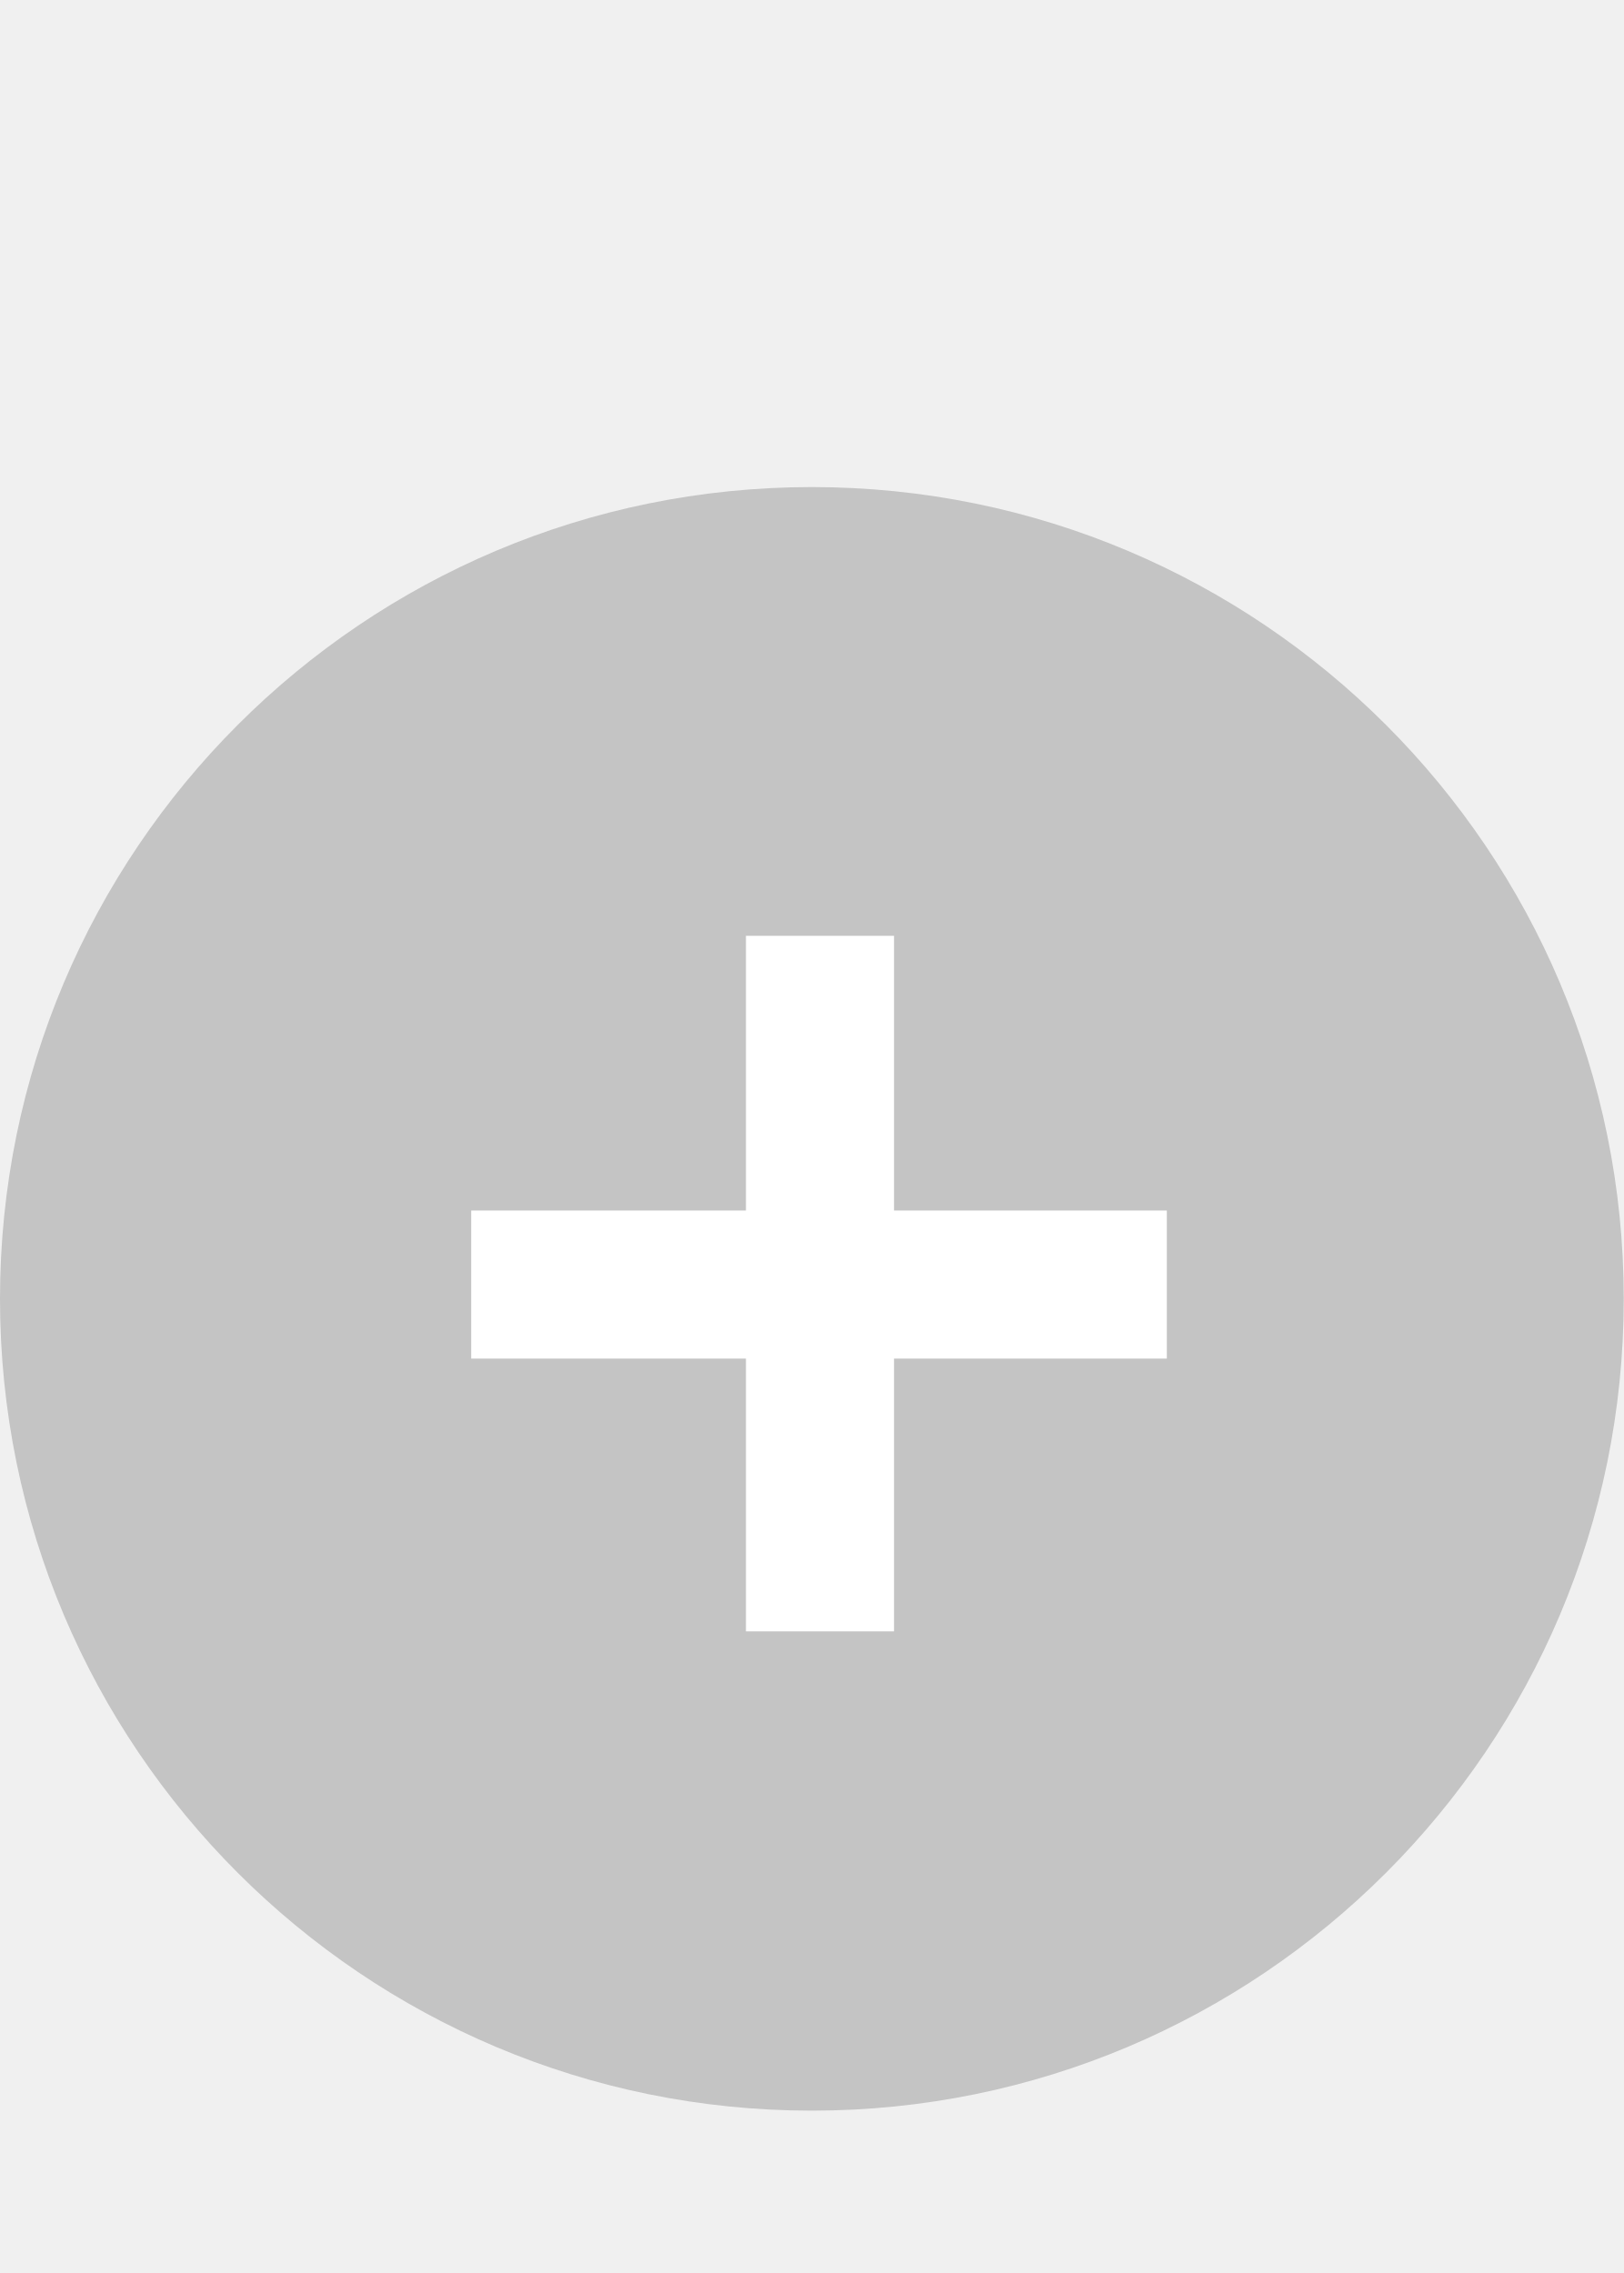
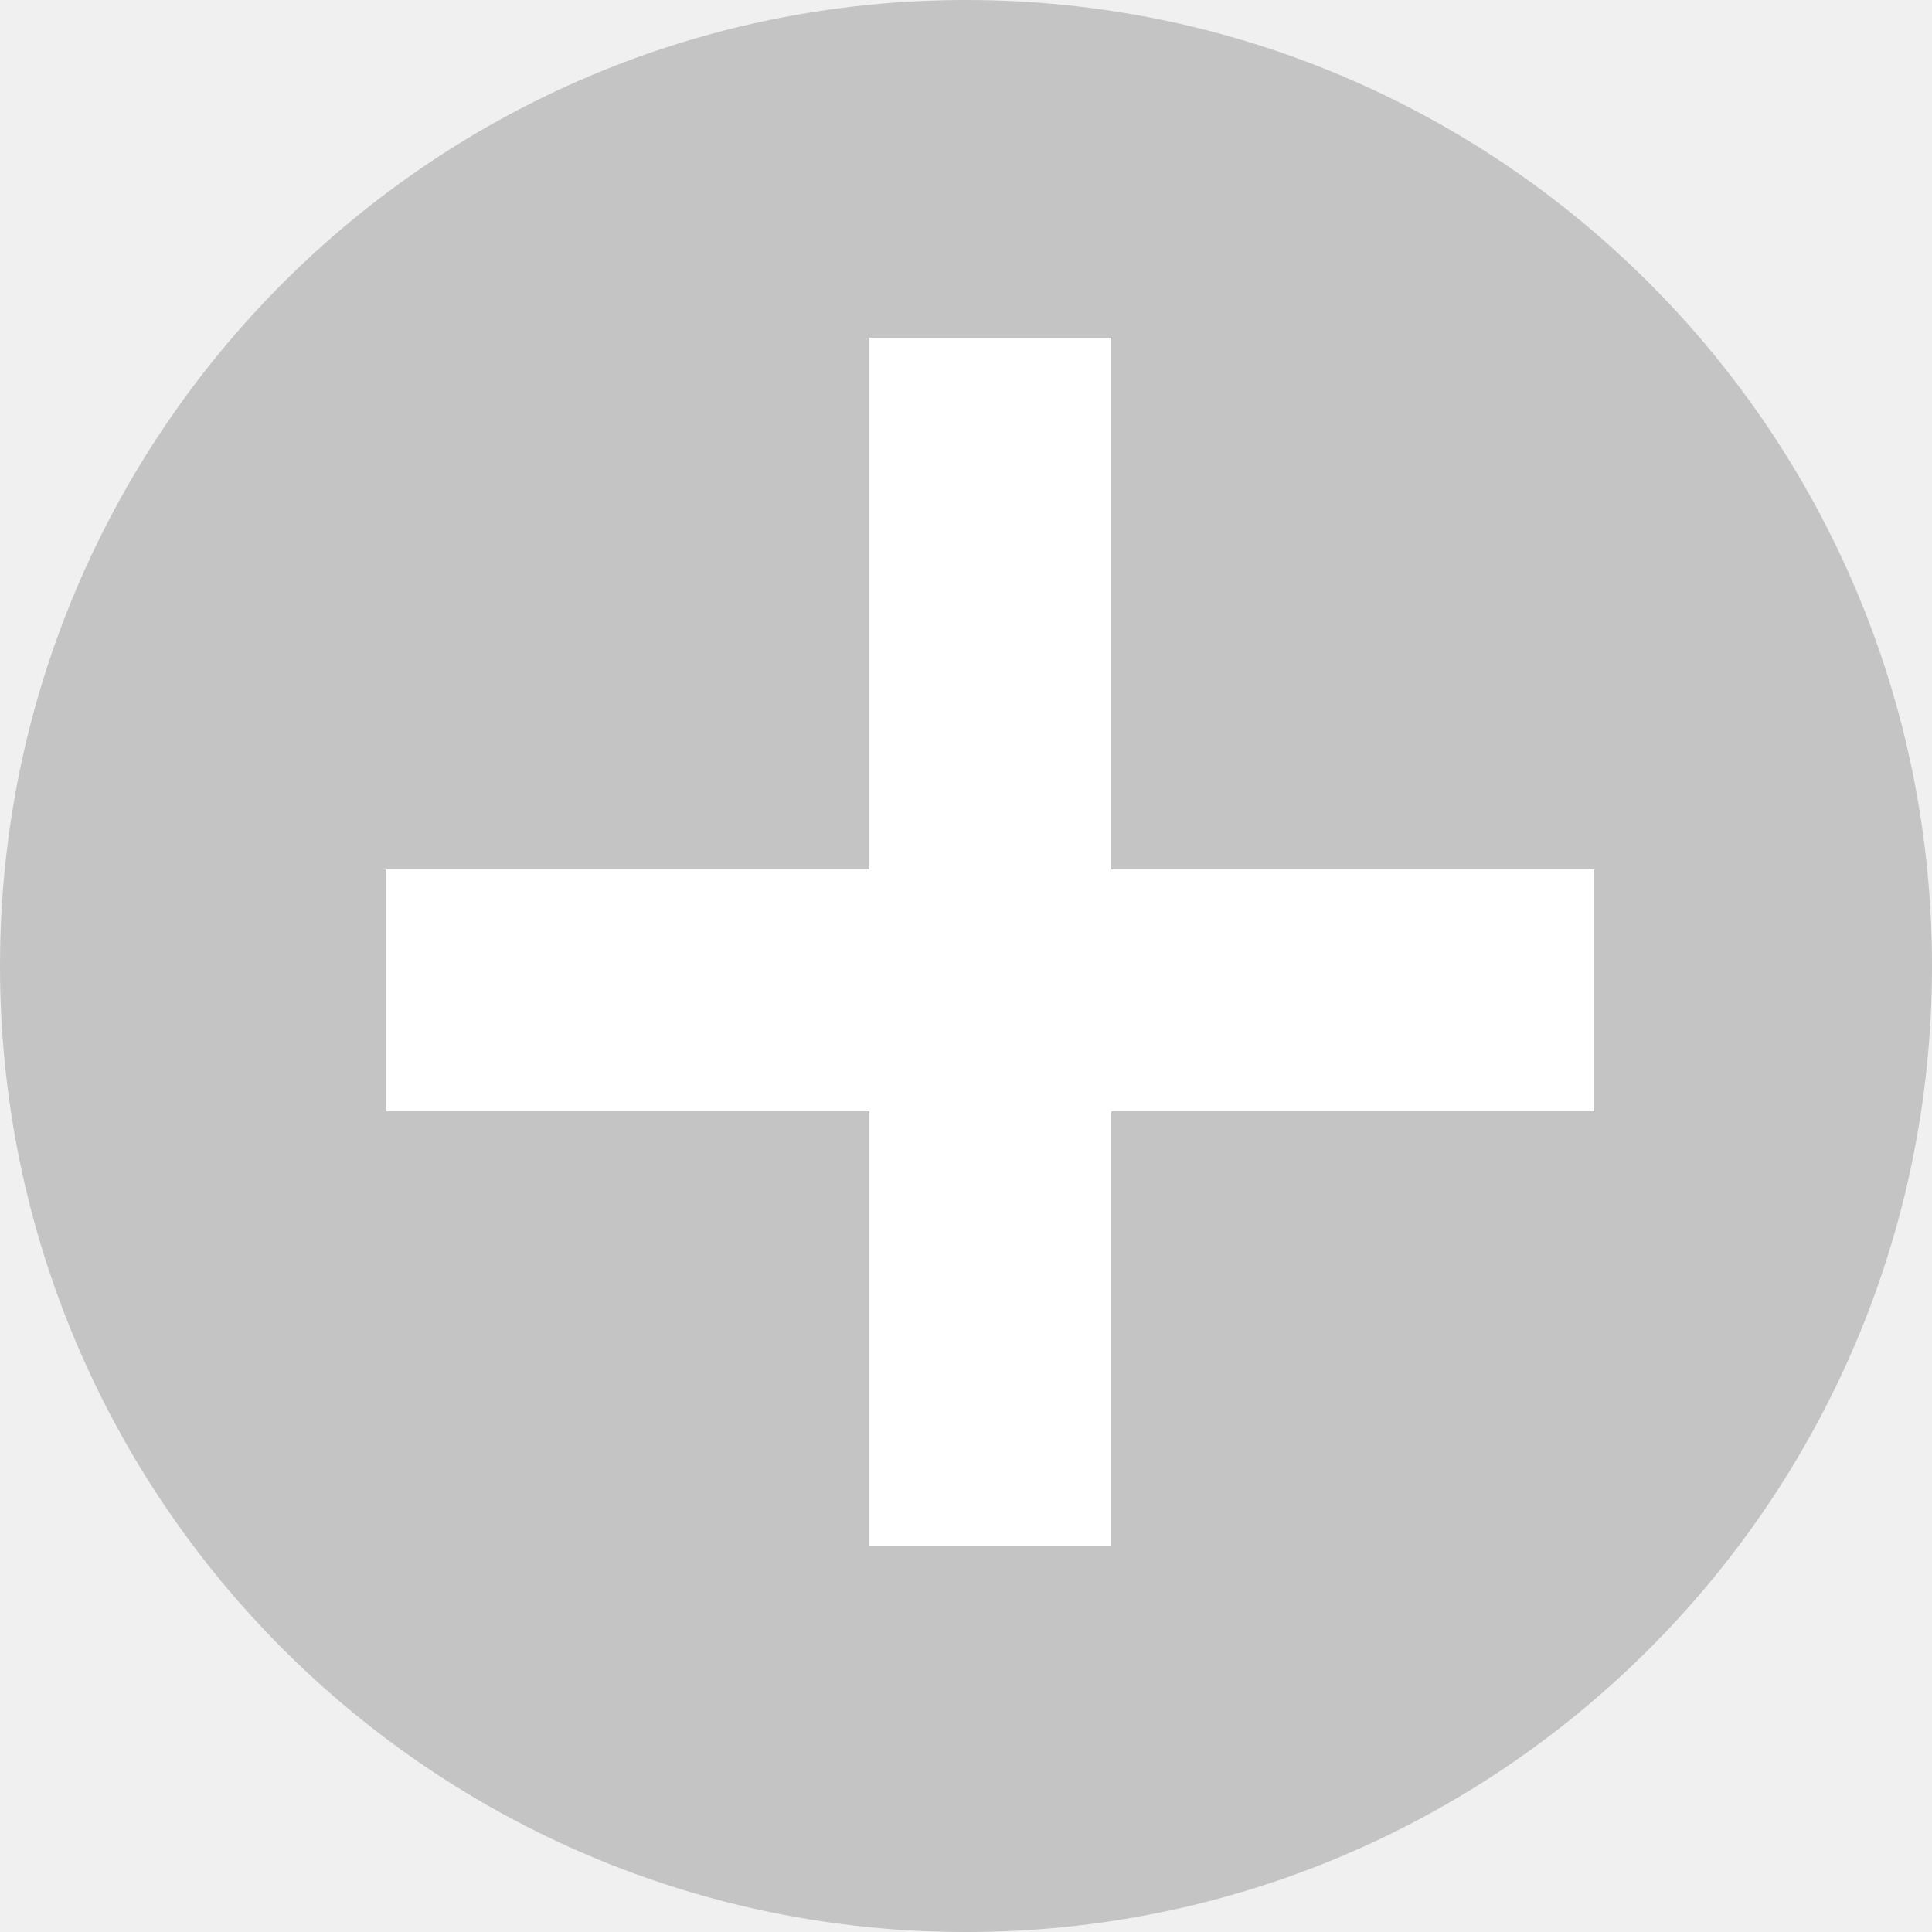
- <svg xmlns="http://www.w3.org/2000/svg" width="40" height="56" viewBox="0 0 40 56" fill="none">
-   <circle cx="20" cy="32" r="20" fill="#C4C4C4" />
-   <path d="M18.376 40.192V33.472H11.608V29.824H18.376V23.056H22.024V29.824H28.744V33.472H22.024V40.192H18.376Z" fill="white" />
+ <svg xmlns="http://www.w3.org/2000/svg" width="40" height="40" viewBox="0 0 40 40" fill="none">
+   <circle cx="20" cy="20" r="20" fill="#C4C4C4" />
+   <rect x="8" y="18" width="25" height="5" fill="white" />
+   <rect x="8" y="18" width="25" height="5" fill="white" />
+   <rect x="8" y="18" width="25" height="5" fill="white" />
+   <rect x="8" y="18" width="25" height="5" fill="white" />
+   <rect x="18" y="32" width="25" height="5" transform="rotate(-90 18 32)" fill="white" />
+   <rect x="18" y="32" width="25" height="5" transform="rotate(-90 18 32)" fill="white" />
+   <rect x="18" y="32" width="25" height="5" transform="rotate(-90 18 32)" fill="white" />
+   <rect x="18" y="32" width="25" height="5" transform="rotate(-90 18 32)" fill="white" />
</svg>
